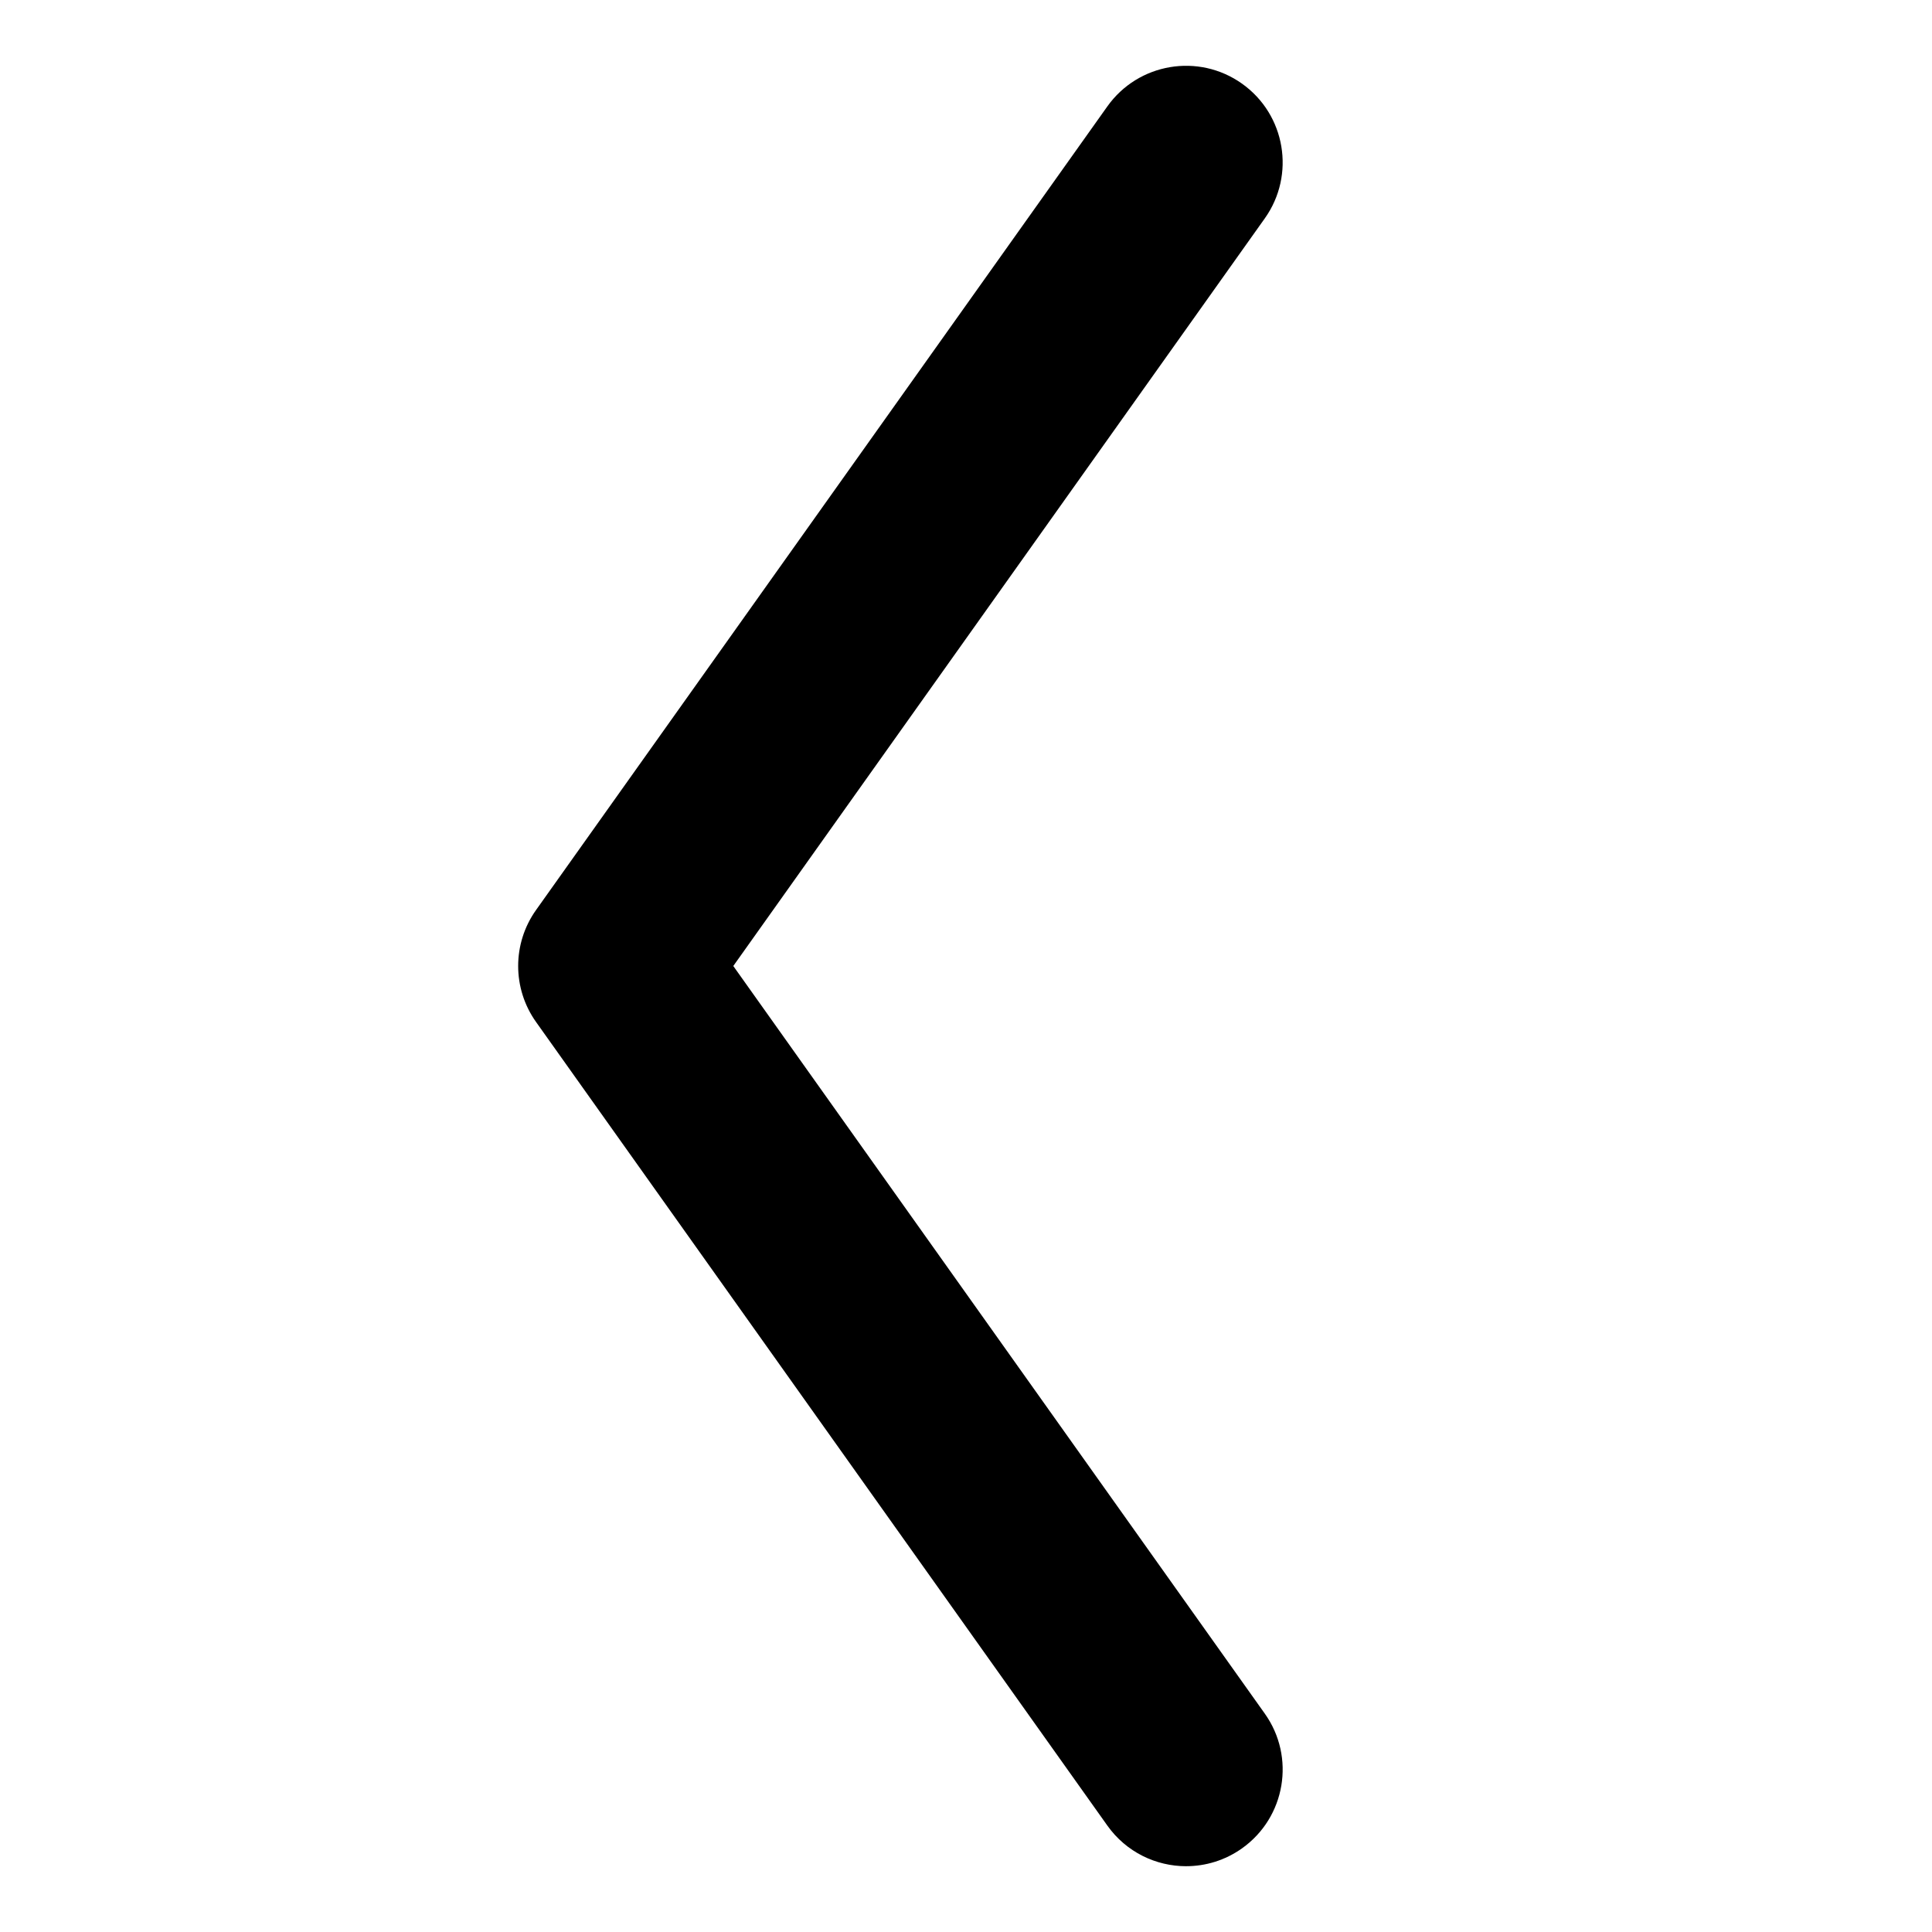
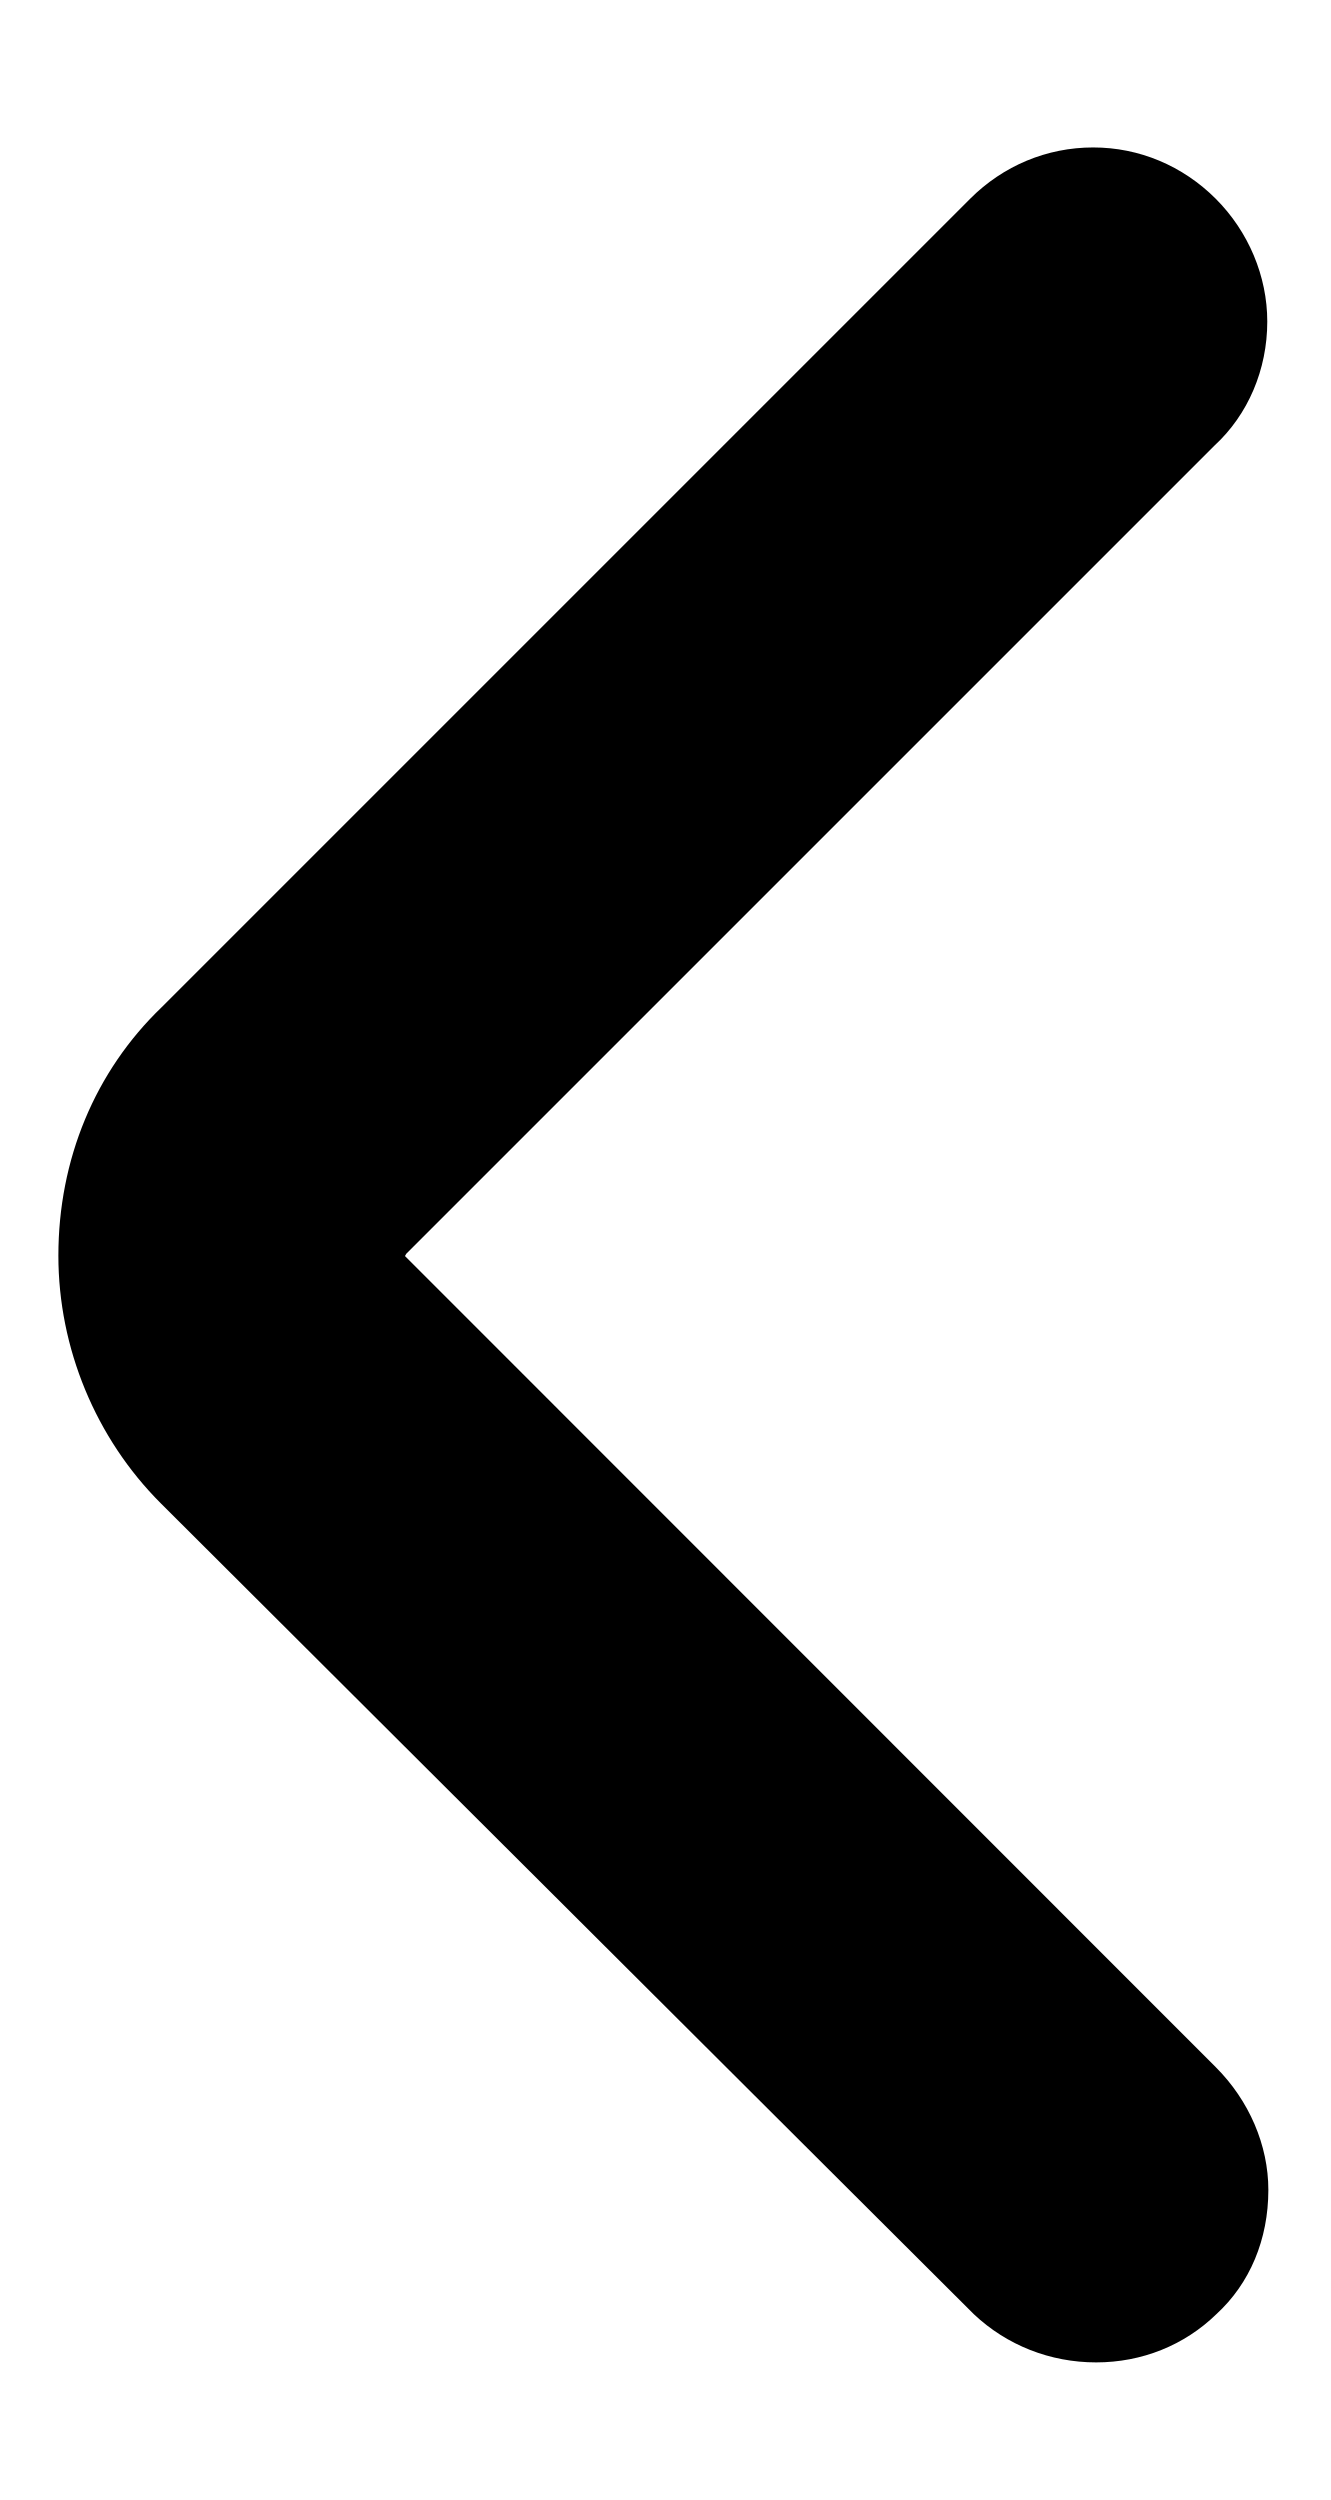
- <svg xmlns="http://www.w3.org/2000/svg" id="Layer_1" version="1.1" viewBox="0 0 100 100">
-   <path d="M61.395,96.595c-1.563,0-3.104-.731-4.079-2.104l-29.571-41.594c-1.233-1.734-1.233-4.06,0-5.794L57.315,5.509c1.601-2.251,4.724-2.778,6.973-1.178,2.25,1.6,2.777,4.722,1.178,6.972l-27.511,38.697,27.511,38.697c1.6,2.25,1.072,5.372-1.178,6.972-.879.625-1.892.925-2.894.925Z" />
+ <svg xmlns="http://www.w3.org/2000/svg" id="Layer_1" version="1.1" viewBox="0 0 53.207 100">
+   <path d="M43.727,5.898c1.838,0,3.579.729,4.902,2.052,1.31,1.31,2.062,3.1,2.062,4.911,0,1.925-.77,3.728-2.114,4.964L16.249,50.152l-.05.09,32.43,32.443c1.338,1.337,2.105,3.127,2.105,4.911,0,1.981-.739,3.744-2.082,4.973-1.276,1.243-2.979,1.927-4.806,1.927-1.838,0-3.576-.685-4.893-1.929L6.429,60.13c-2.603-2.603-4.094-6.211-4.094-9.902,0-3.851,1.468-7.381,4.134-9.942L38.806,7.95c1.323-1.323,3.07-2.052,4.92-2.052h0Z" />
</svg>
